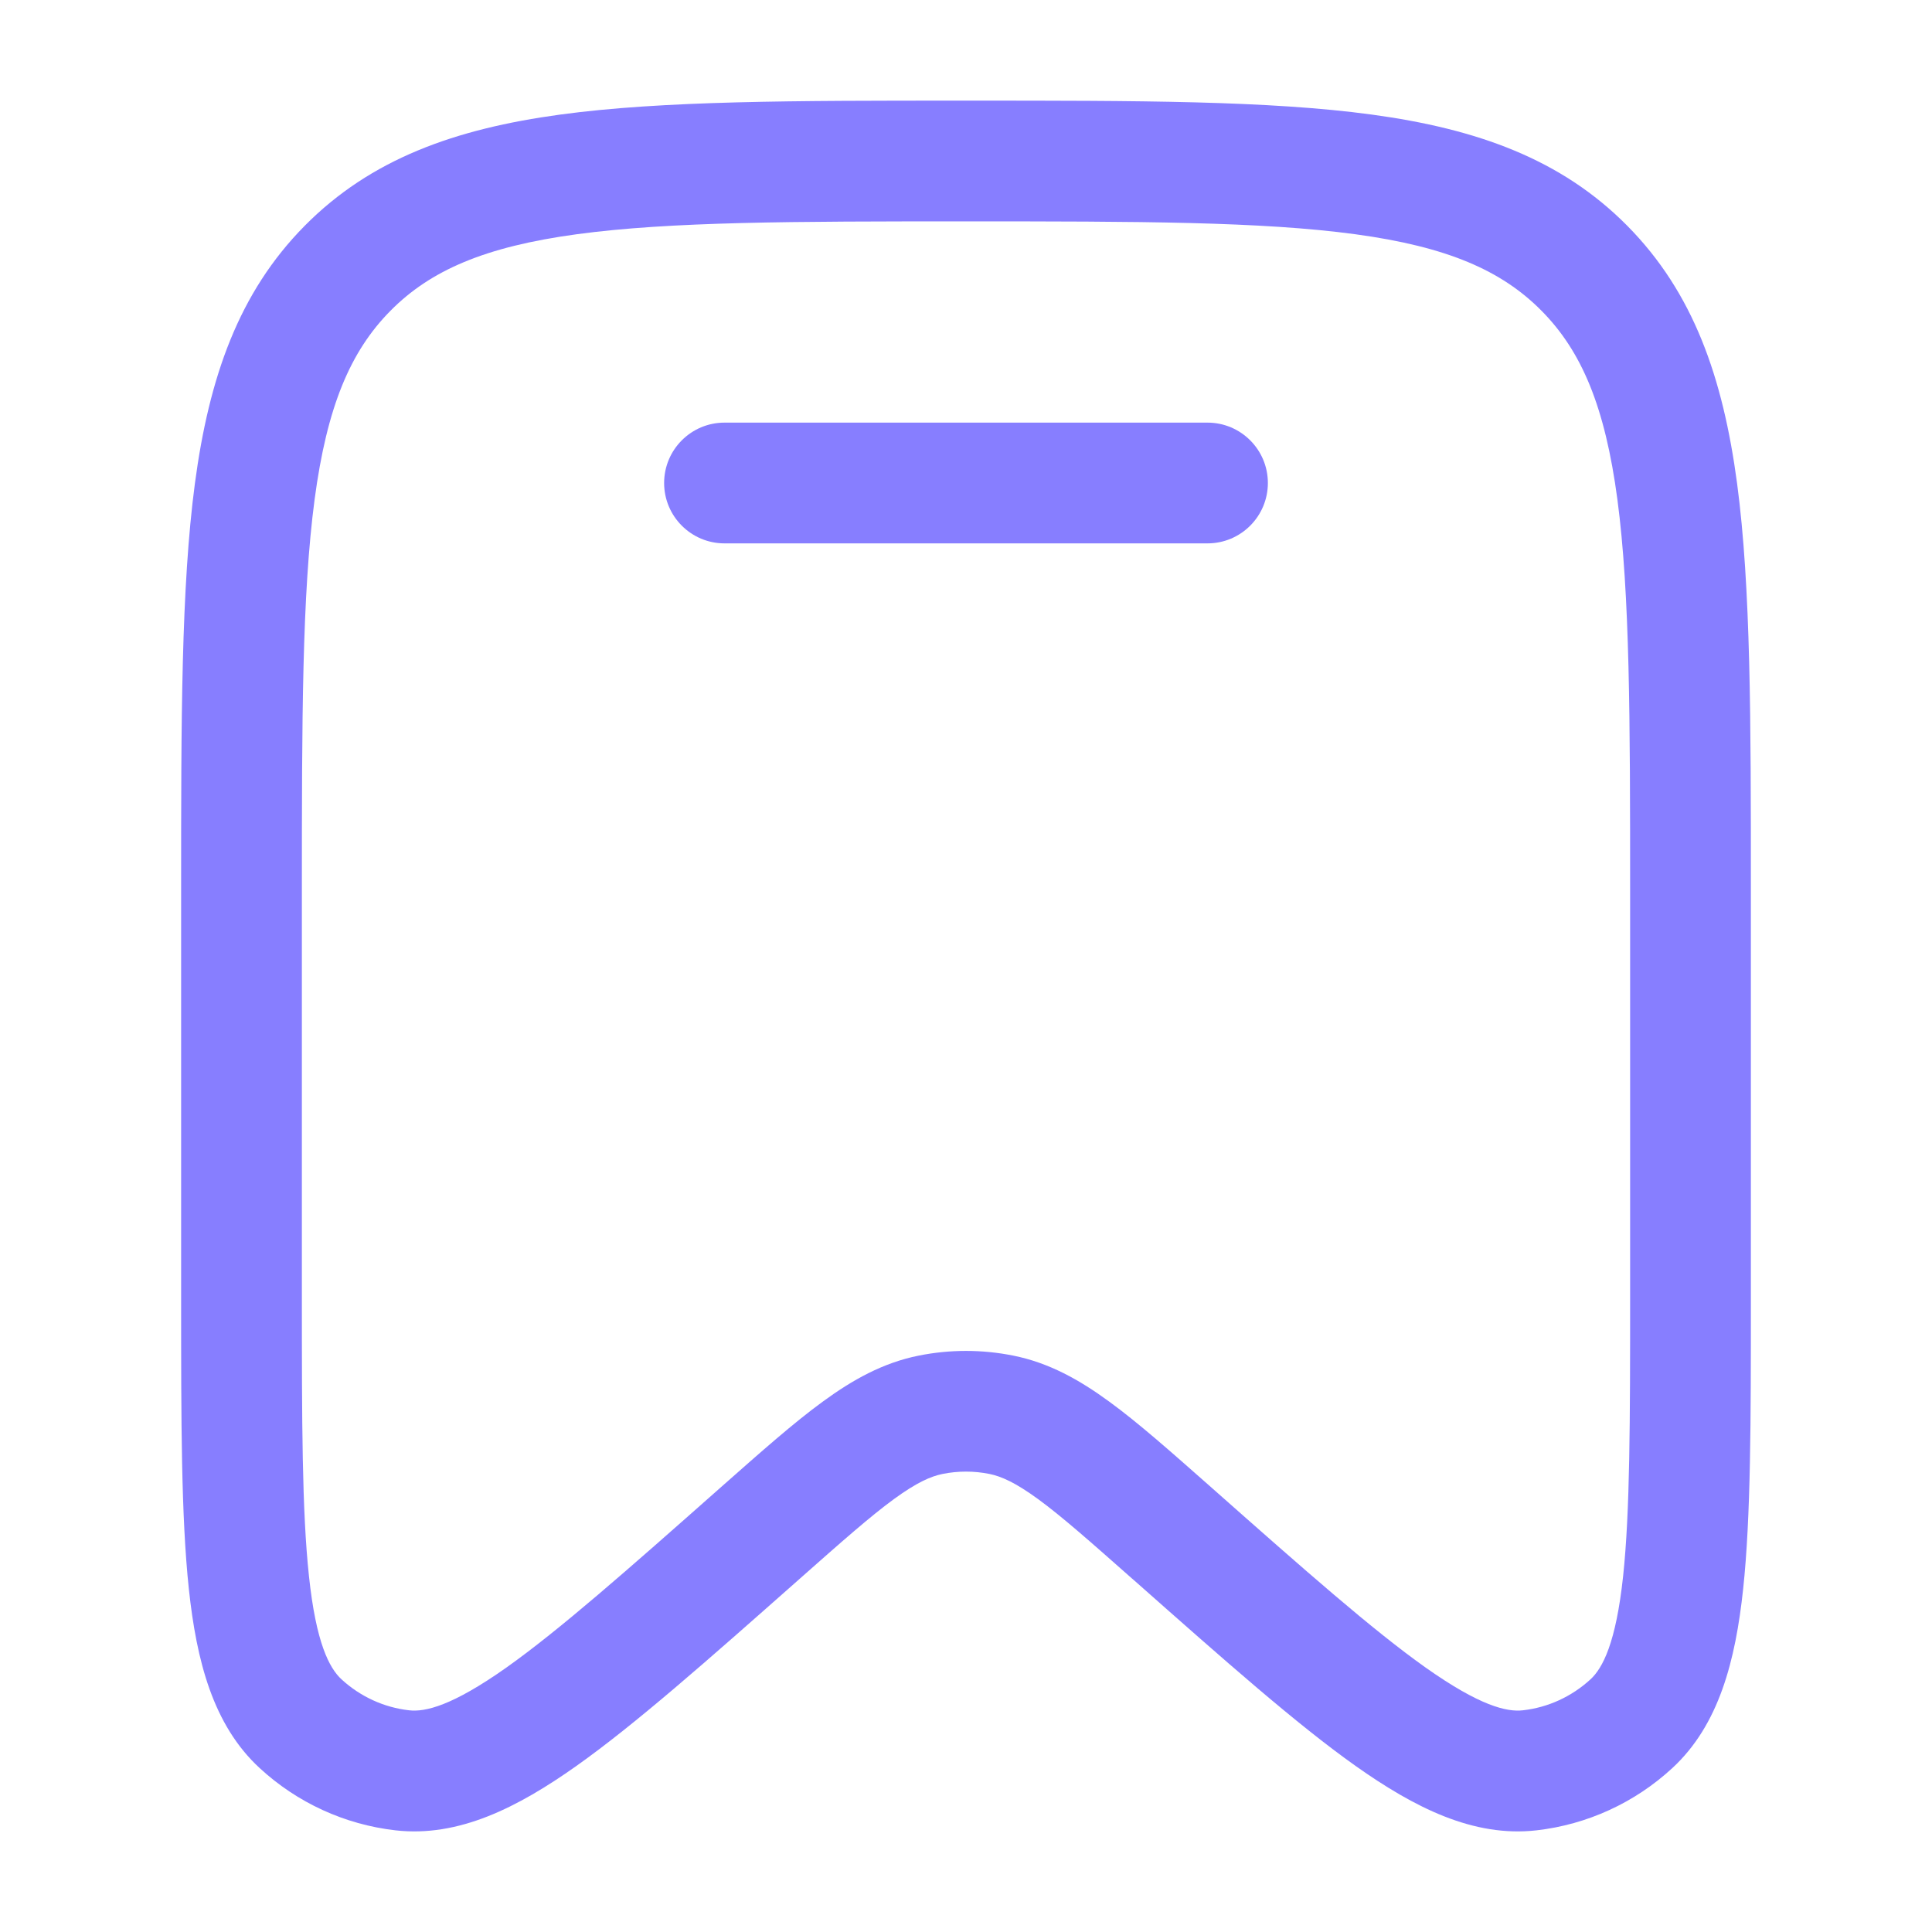
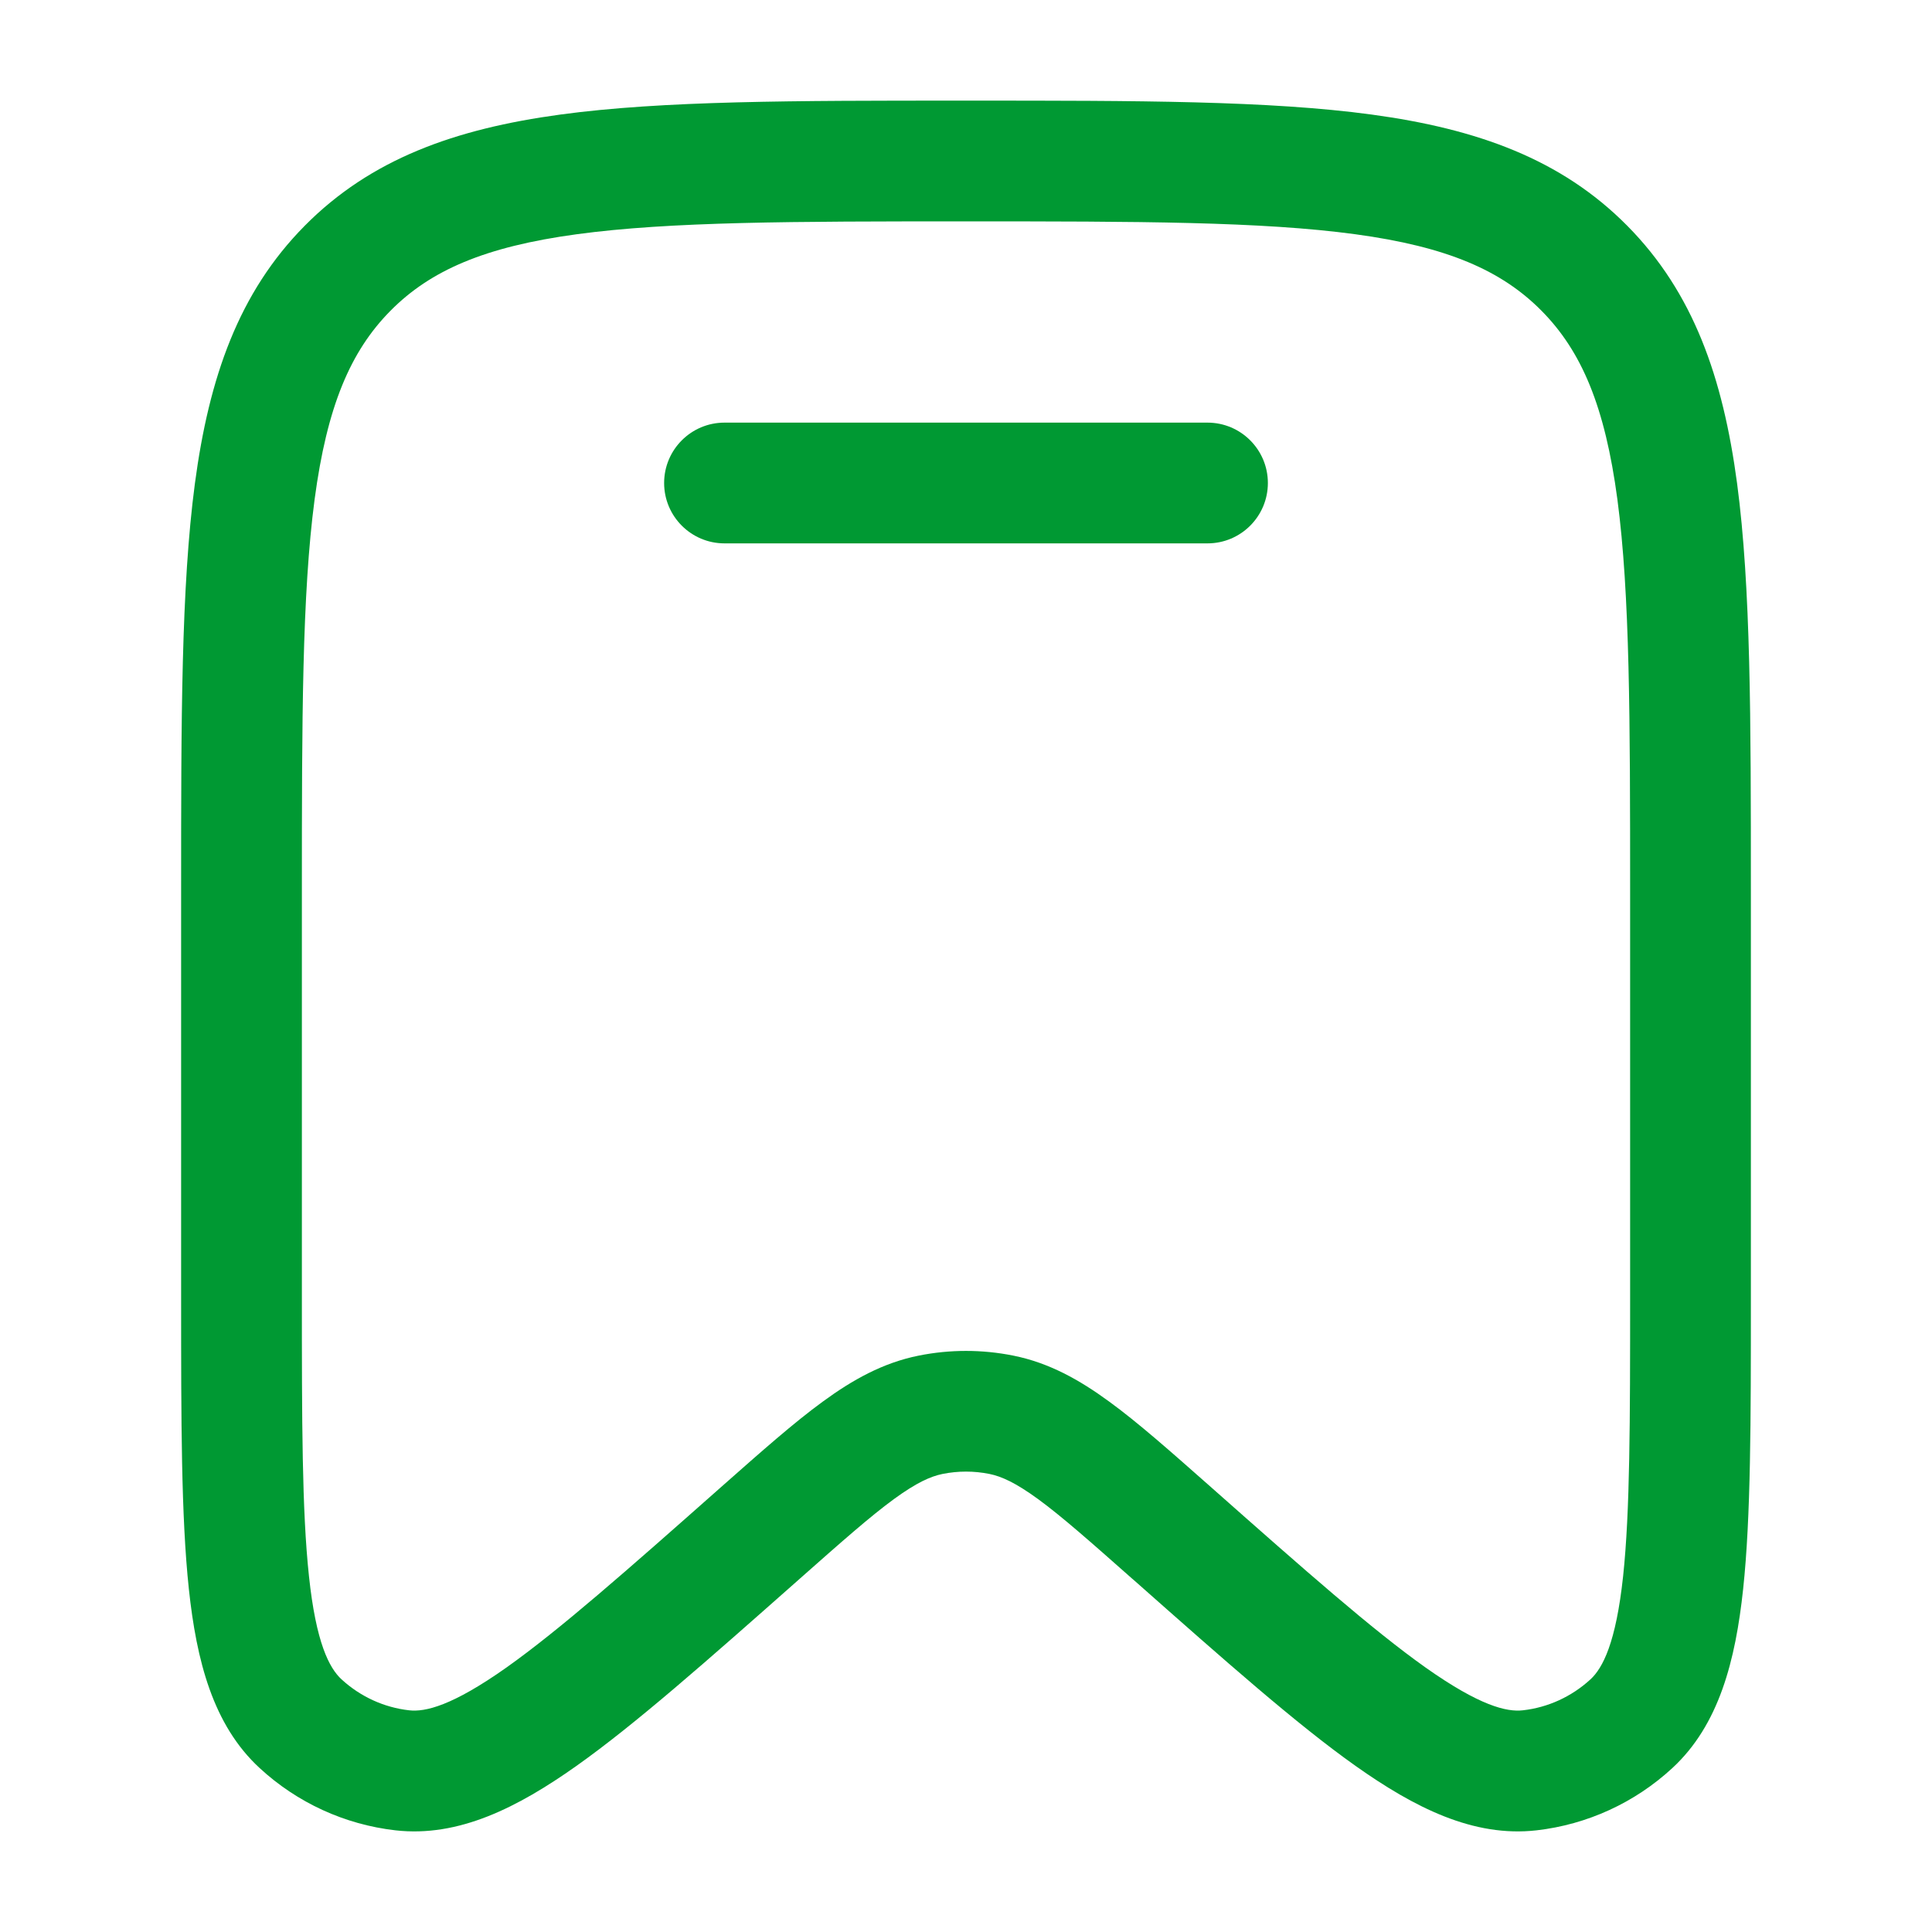
<svg xmlns="http://www.w3.org/2000/svg" width="24" height="24" viewBox="0 0 24 24" fill="none">
-   <path d="M9 5.25C8.586 5.25 8.25 5.586 8.25 6C8.25 6.414 8.586 6.75 9 6.75H15C15.414 6.75 15.75 6.414 15.75 6C15.75 5.586 15.414 5.25 15 5.25H9Z" fill="#877EFF" />
-   <path fill-rule="evenodd" clip-rule="evenodd" d="M11.943 1.25C9.87 1.25 8.237 1.25 6.961 1.423C5.651 1.601 4.606 1.975 3.785 2.805C2.965 3.634 2.597 4.687 2.421 6.007C2.25 7.296 2.25 8.945 2.25 11.041V16.139C2.25 17.647 2.25 18.84 2.346 19.739C2.441 20.627 2.644 21.428 3.226 21.964C3.692 22.394 4.282 22.665 4.912 22.737C5.699 22.827 6.434 22.451 7.159 21.938C7.892 21.419 8.781 20.632 9.903 19.64L9.939 19.608C10.459 19.148 10.811 18.837 11.105 18.622C11.389 18.415 11.562 18.34 11.708 18.31C11.901 18.271 12.099 18.271 12.292 18.31C12.438 18.34 12.611 18.415 12.895 18.622C13.189 18.837 13.541 19.148 14.061 19.608L14.098 19.64C15.219 20.632 16.108 21.419 16.841 21.938C17.566 22.451 18.301 22.827 19.088 22.737C19.718 22.665 20.308 22.394 20.774 21.964C21.355 21.428 21.559 20.627 21.654 19.739C21.75 18.84 21.75 17.647 21.75 16.139V11.041C21.75 8.945 21.75 7.295 21.579 6.007C21.403 4.687 21.035 3.634 20.215 2.805C19.394 1.975 18.349 1.601 17.039 1.423C15.763 1.25 14.13 1.25 12.057 1.25H11.943ZM4.851 3.86C5.348 3.358 6.023 3.065 7.163 2.91C8.326 2.752 9.857 2.75 12 2.75C14.143 2.75 15.674 2.752 16.837 2.91C17.977 3.065 18.652 3.358 19.149 3.86C19.647 4.363 19.938 5.048 20.092 6.205C20.248 7.383 20.25 8.932 20.25 11.098V16.091C20.25 17.657 20.249 18.77 20.163 19.579C20.074 20.409 19.91 20.72 19.758 20.861C19.524 21.076 19.23 21.211 18.918 21.246C18.718 21.269 18.384 21.192 17.708 20.714C17.05 20.247 16.221 19.516 15.055 18.484L15.029 18.461C14.541 18.03 14.137 17.672 13.78 17.412C13.407 17.139 13.031 16.929 12.588 16.84C12.2 16.762 11.8 16.762 11.412 16.84C10.969 16.929 10.593 17.139 10.22 17.412C9.863 17.672 9.459 18.03 8.971 18.461L8.945 18.484C7.779 19.516 6.95 20.247 6.292 20.714C5.616 21.192 5.282 21.269 5.082 21.246C4.77 21.211 4.476 21.076 4.242 20.861C4.09 20.72 3.926 20.409 3.838 19.579C3.751 18.77 3.75 17.657 3.75 16.091V11.098C3.75 8.932 3.752 7.383 3.908 6.205C4.062 5.048 4.353 4.363 4.851 3.86Z" fill="#877EFF" />
+   <path d="M9 5.25C8.586 5.25 8.25 5.586 8.25 6C8.25 6.414 8.586 6.75 9 6.75H15C15.414 6.75 15.75 6.414 15.75 6C15.75 5.586 15.414 5.25 15 5.25H9Z" fill="#009933" />
+   <path fill-rule="evenodd" clip-rule="evenodd" d="M11.943 1.25C9.87 1.25 8.237 1.25 6.961 1.423C5.651 1.601 4.606 1.975 3.785 2.805C2.965 3.634 2.597 4.687 2.421 6.007C2.25 7.296 2.25 8.945 2.25 11.041V16.139C2.25 17.647 2.25 18.84 2.346 19.739C2.441 20.627 2.644 21.428 3.226 21.964C3.692 22.394 4.282 22.665 4.912 22.737C5.699 22.827 6.434 22.451 7.159 21.938C7.892 21.419 8.781 20.632 9.903 19.64L9.939 19.608C10.459 19.148 10.811 18.837 11.105 18.622C11.389 18.415 11.562 18.34 11.708 18.31C11.901 18.271 12.099 18.271 12.292 18.31C12.438 18.34 12.611 18.415 12.895 18.622C13.189 18.837 13.541 19.148 14.061 19.608L14.098 19.64C15.219 20.632 16.108 21.419 16.841 21.938C17.566 22.451 18.301 22.827 19.088 22.737C19.718 22.665 20.308 22.394 20.774 21.964C21.355 21.428 21.559 20.627 21.654 19.739C21.75 18.84 21.75 17.647 21.75 16.139V11.041C21.75 8.945 21.75 7.295 21.579 6.007C21.403 4.687 21.035 3.634 20.215 2.805C19.394 1.975 18.349 1.601 17.039 1.423C15.763 1.25 14.13 1.25 12.057 1.25H11.943ZM4.851 3.86C5.348 3.358 6.023 3.065 7.163 2.91C8.326 2.752 9.857 2.75 12 2.75C14.143 2.75 15.674 2.752 16.837 2.91C17.977 3.065 18.652 3.358 19.149 3.86C19.647 4.363 19.938 5.048 20.092 6.205C20.248 7.383 20.25 8.932 20.25 11.098V16.091C20.25 17.657 20.249 18.77 20.163 19.579C20.074 20.409 19.91 20.72 19.758 20.861C19.524 21.076 19.23 21.211 18.918 21.246C18.718 21.269 18.384 21.192 17.708 20.714C17.05 20.247 16.221 19.516 15.055 18.484L15.029 18.461C14.541 18.03 14.137 17.672 13.78 17.412C13.407 17.139 13.031 16.929 12.588 16.84C12.2 16.762 11.8 16.762 11.412 16.84C10.969 16.929 10.593 17.139 10.22 17.412C9.863 17.672 9.459 18.03 8.971 18.461L8.945 18.484C7.779 19.516 6.95 20.247 6.292 20.714C5.616 21.192 5.282 21.269 5.082 21.246C4.77 21.211 4.476 21.076 4.242 20.861C4.09 20.72 3.926 20.409 3.838 19.579C3.751 18.77 3.75 17.657 3.75 16.091V11.098C3.75 8.932 3.752 7.383 3.908 6.205C4.062 5.048 4.353 4.363 4.851 3.86Z" fill="#009933" />
</svg>
